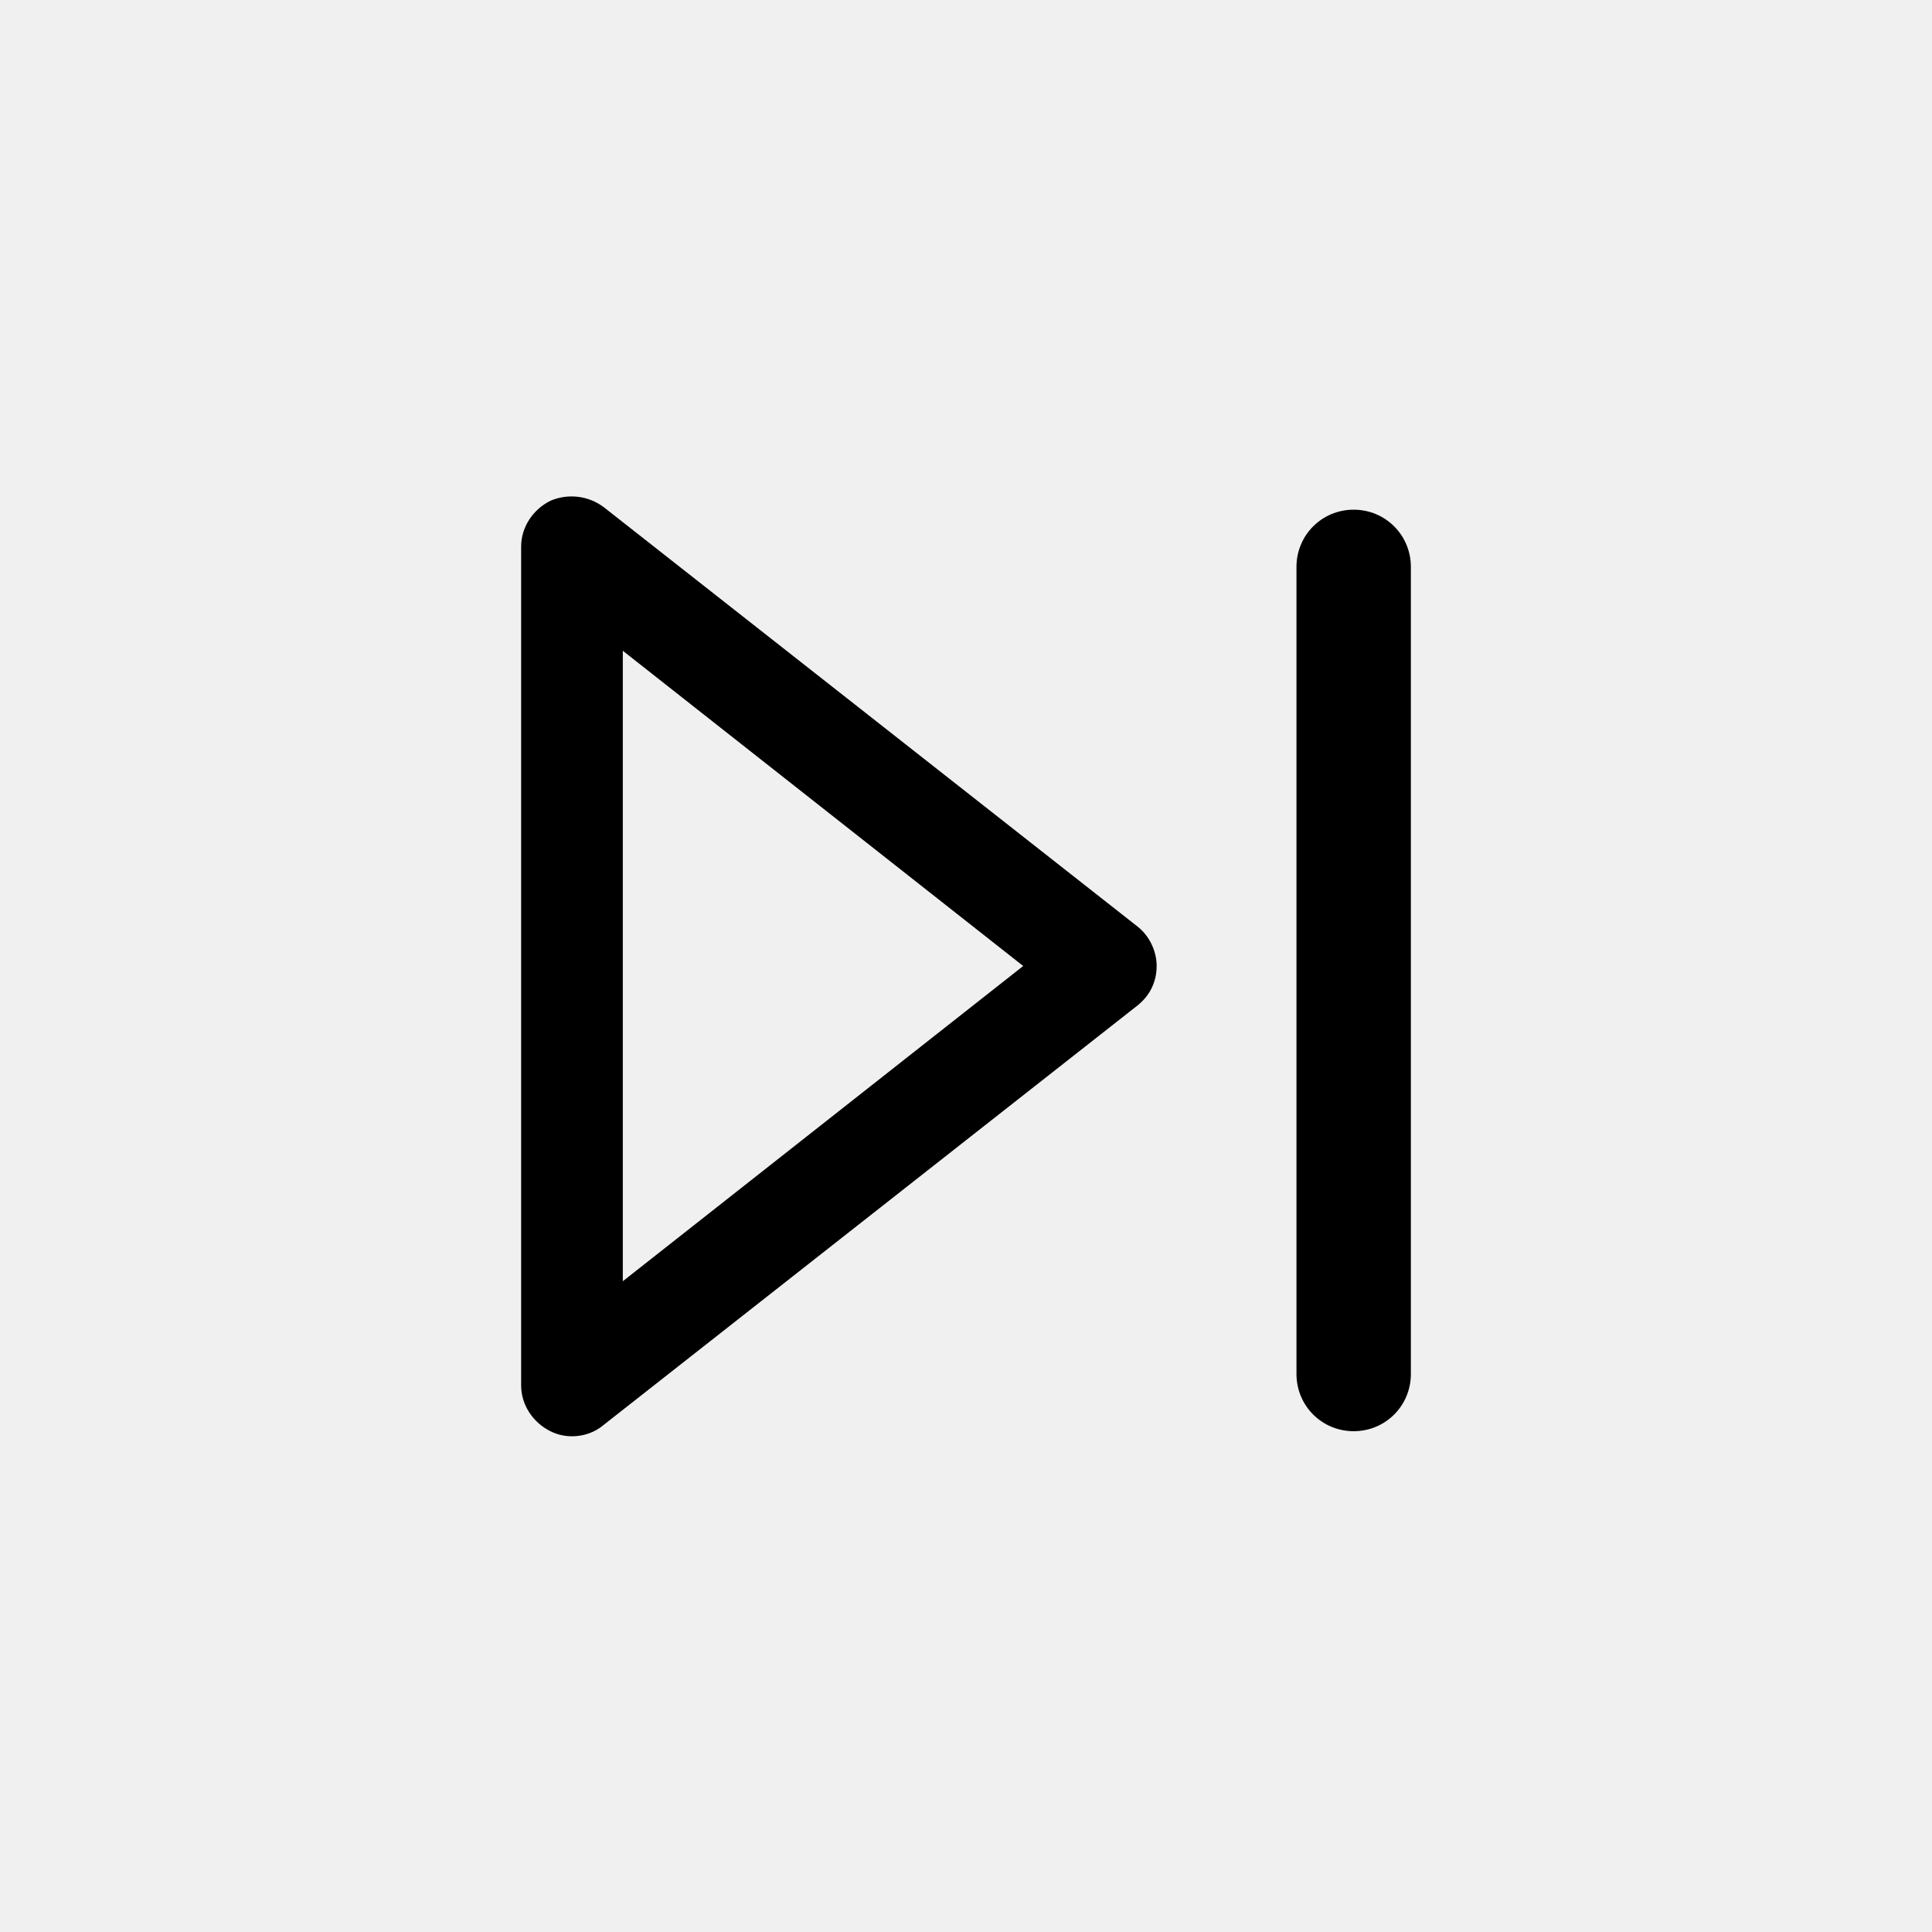
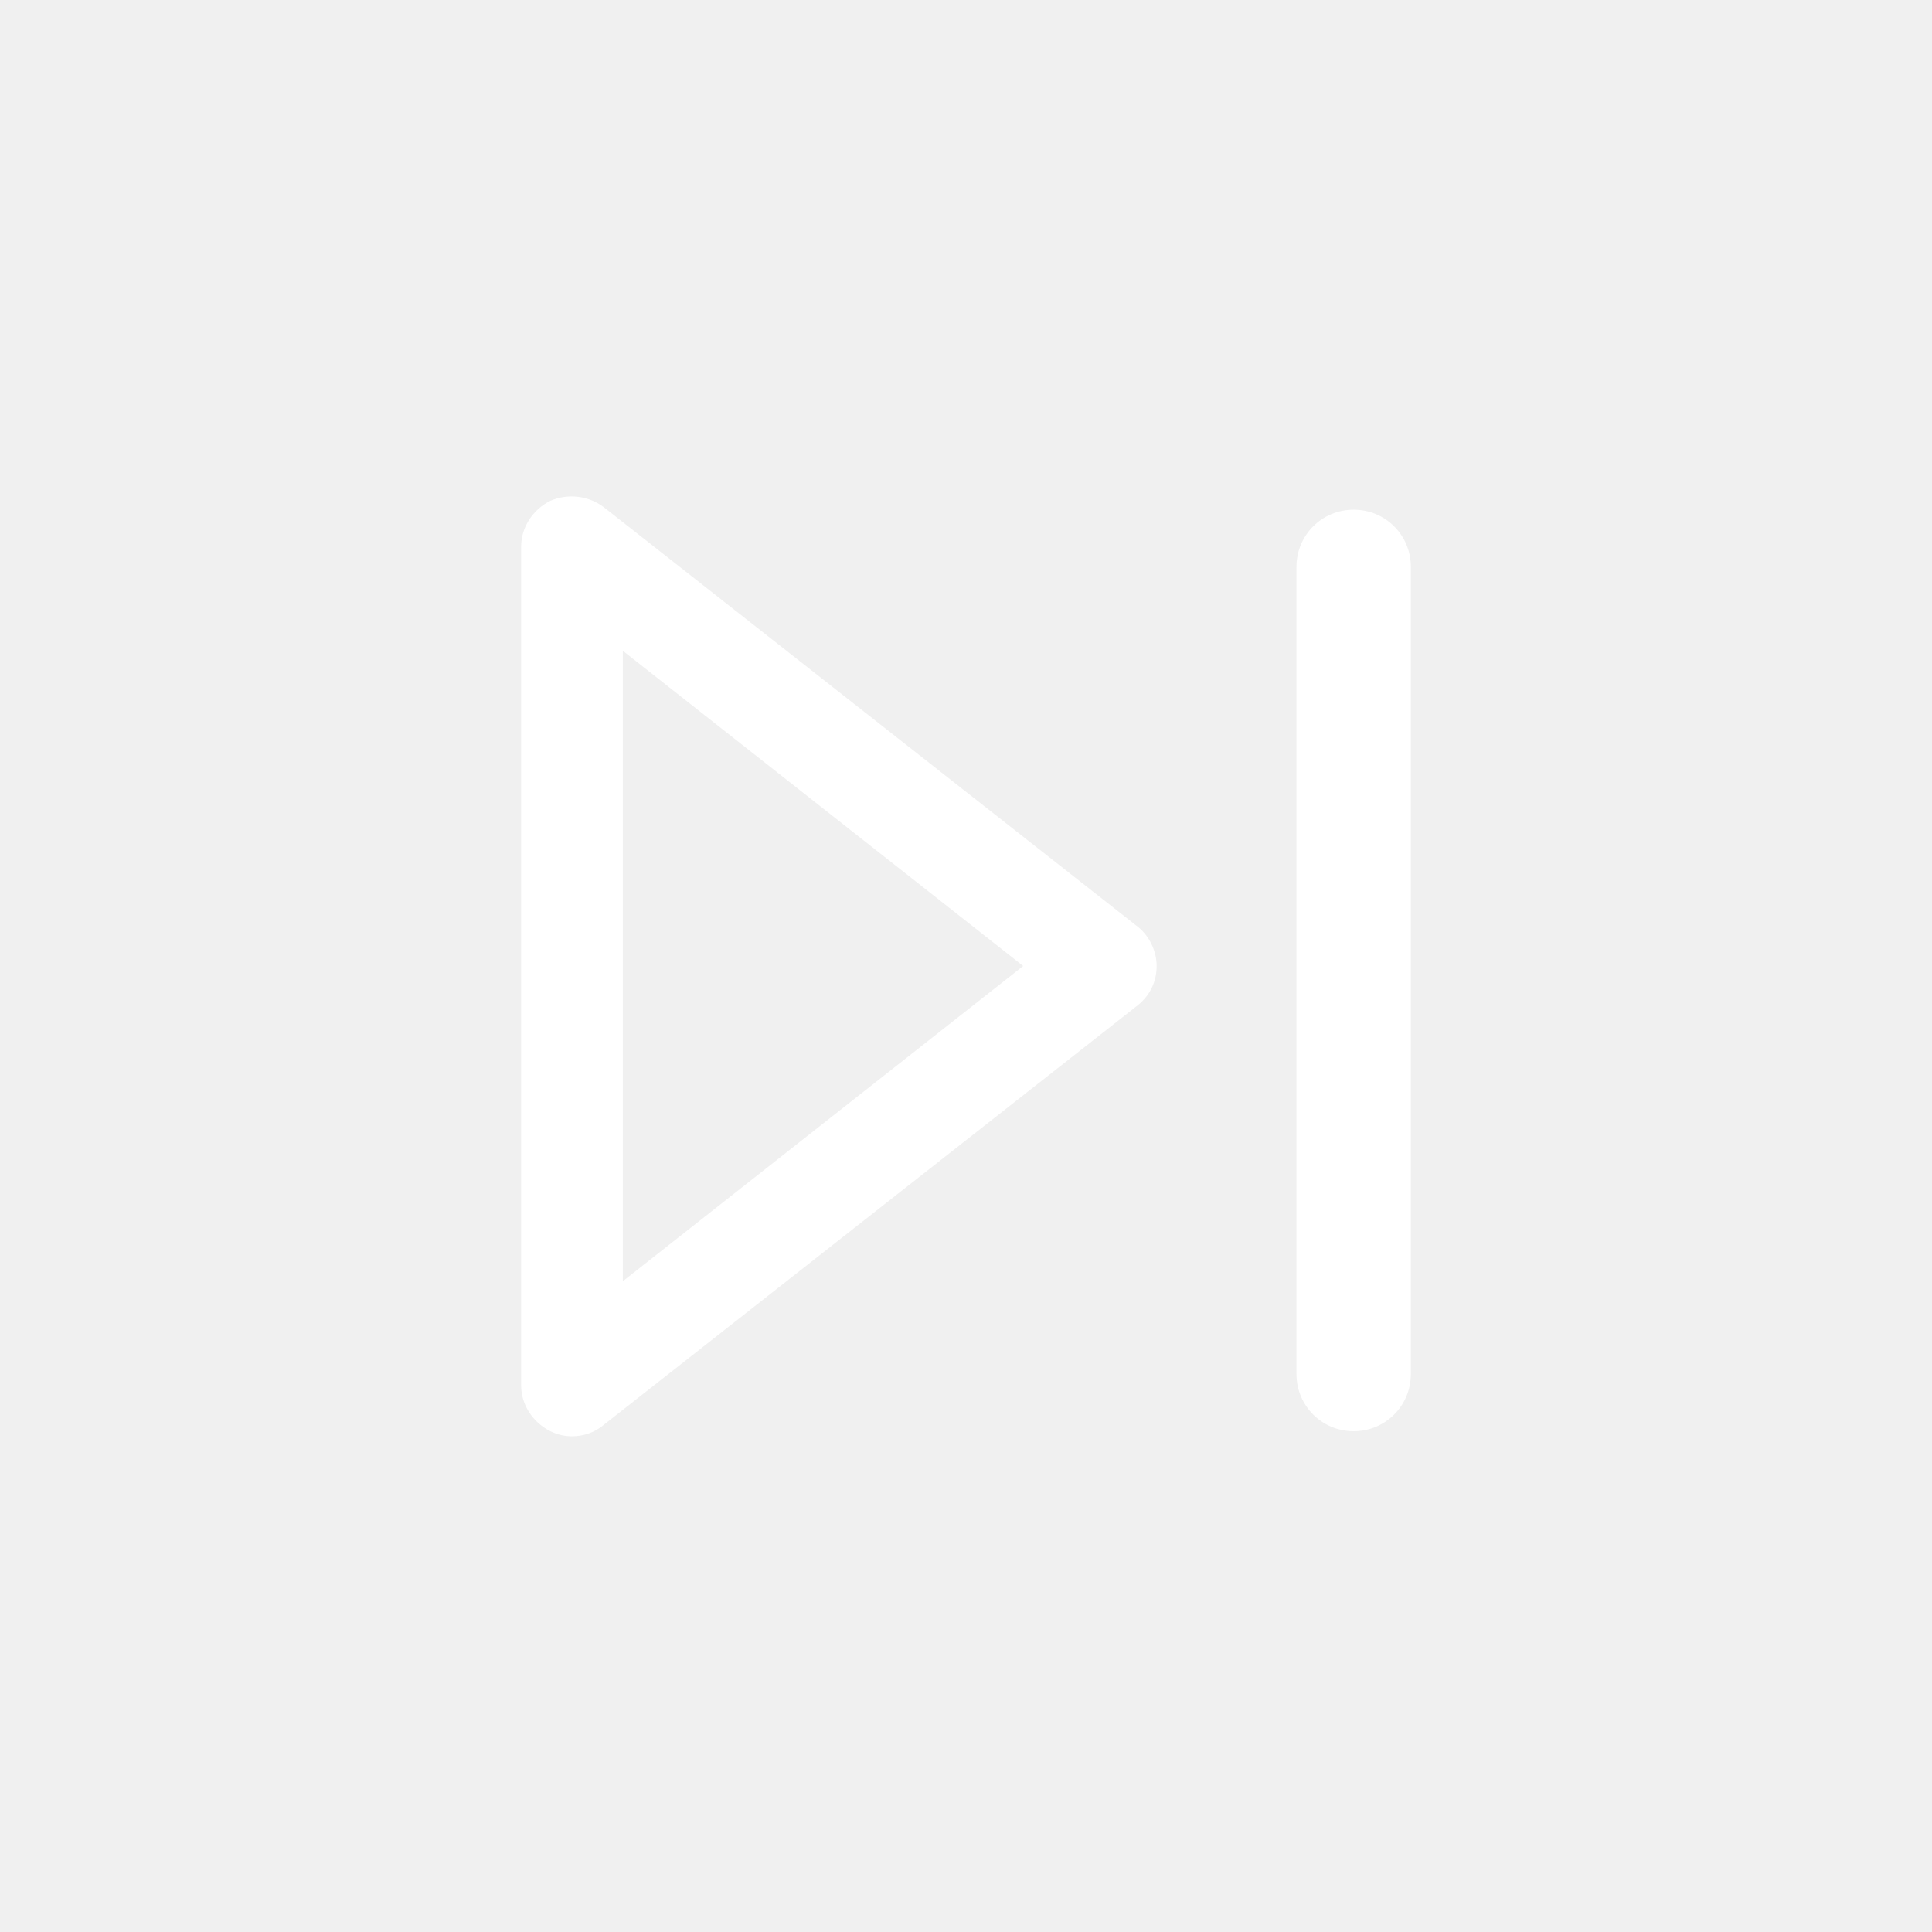
<svg xmlns="http://www.w3.org/2000/svg" version="1.1" id="Layer_1" x="0px" y="0px" width="92px" height="92px" viewBox="-30 -30 152 152" enable-background="new 0 0 92 92" xml:space="preserve">
-   <path id="XMLID_659_" d="M59.5,42.9l-42-33c-1.2-0.9-2.8-1.1-4.2-0.5C11.9,10.1,11,11.5,11,13v66c0,1.5,0.9,2.9,2.3,3.6  c0.6,0.3,1.2,0.4,1.7,0.4c0.9,0,1.8-0.3,2.5-0.9l42-33c1-0.8,1.5-1.9,1.5-3.1C61,44.8,60.4,43.6,59.5,42.9z M19,70.8V21.2L50.5,46  L19,70.8z M81,14.6v63.5c0,2.5-2,4.5-4.5,4.5s-4.5-2-4.5-4.5V14.6c0-2.5,2-4.5,4.5-4.5S81,12.1,81,14.6z" />
+   <path fill="white" id="XMLID_659_" d="M59.5,42.9l-42-33c-1.2-0.9-2.8-1.1-4.2-0.5C11.9,10.1,11,11.5,11,13v66c0,1.5,0.9,2.9,2.3,3.6  c0.6,0.3,1.2,0.4,1.7,0.4c0.9,0,1.8-0.3,2.5-0.9l42-33c1-0.8,1.5-1.9,1.5-3.1C61,44.8,60.4,43.6,59.5,42.9z M19,70.8V21.2L50.5,46  L19,70.8z M81,14.6v63.5c0,2.5-2,4.5-4.5,4.5s-4.5-2-4.5-4.5V14.6c0-2.5,2-4.5,4.5-4.5S81,12.1,81,14.6z" />
</svg>
